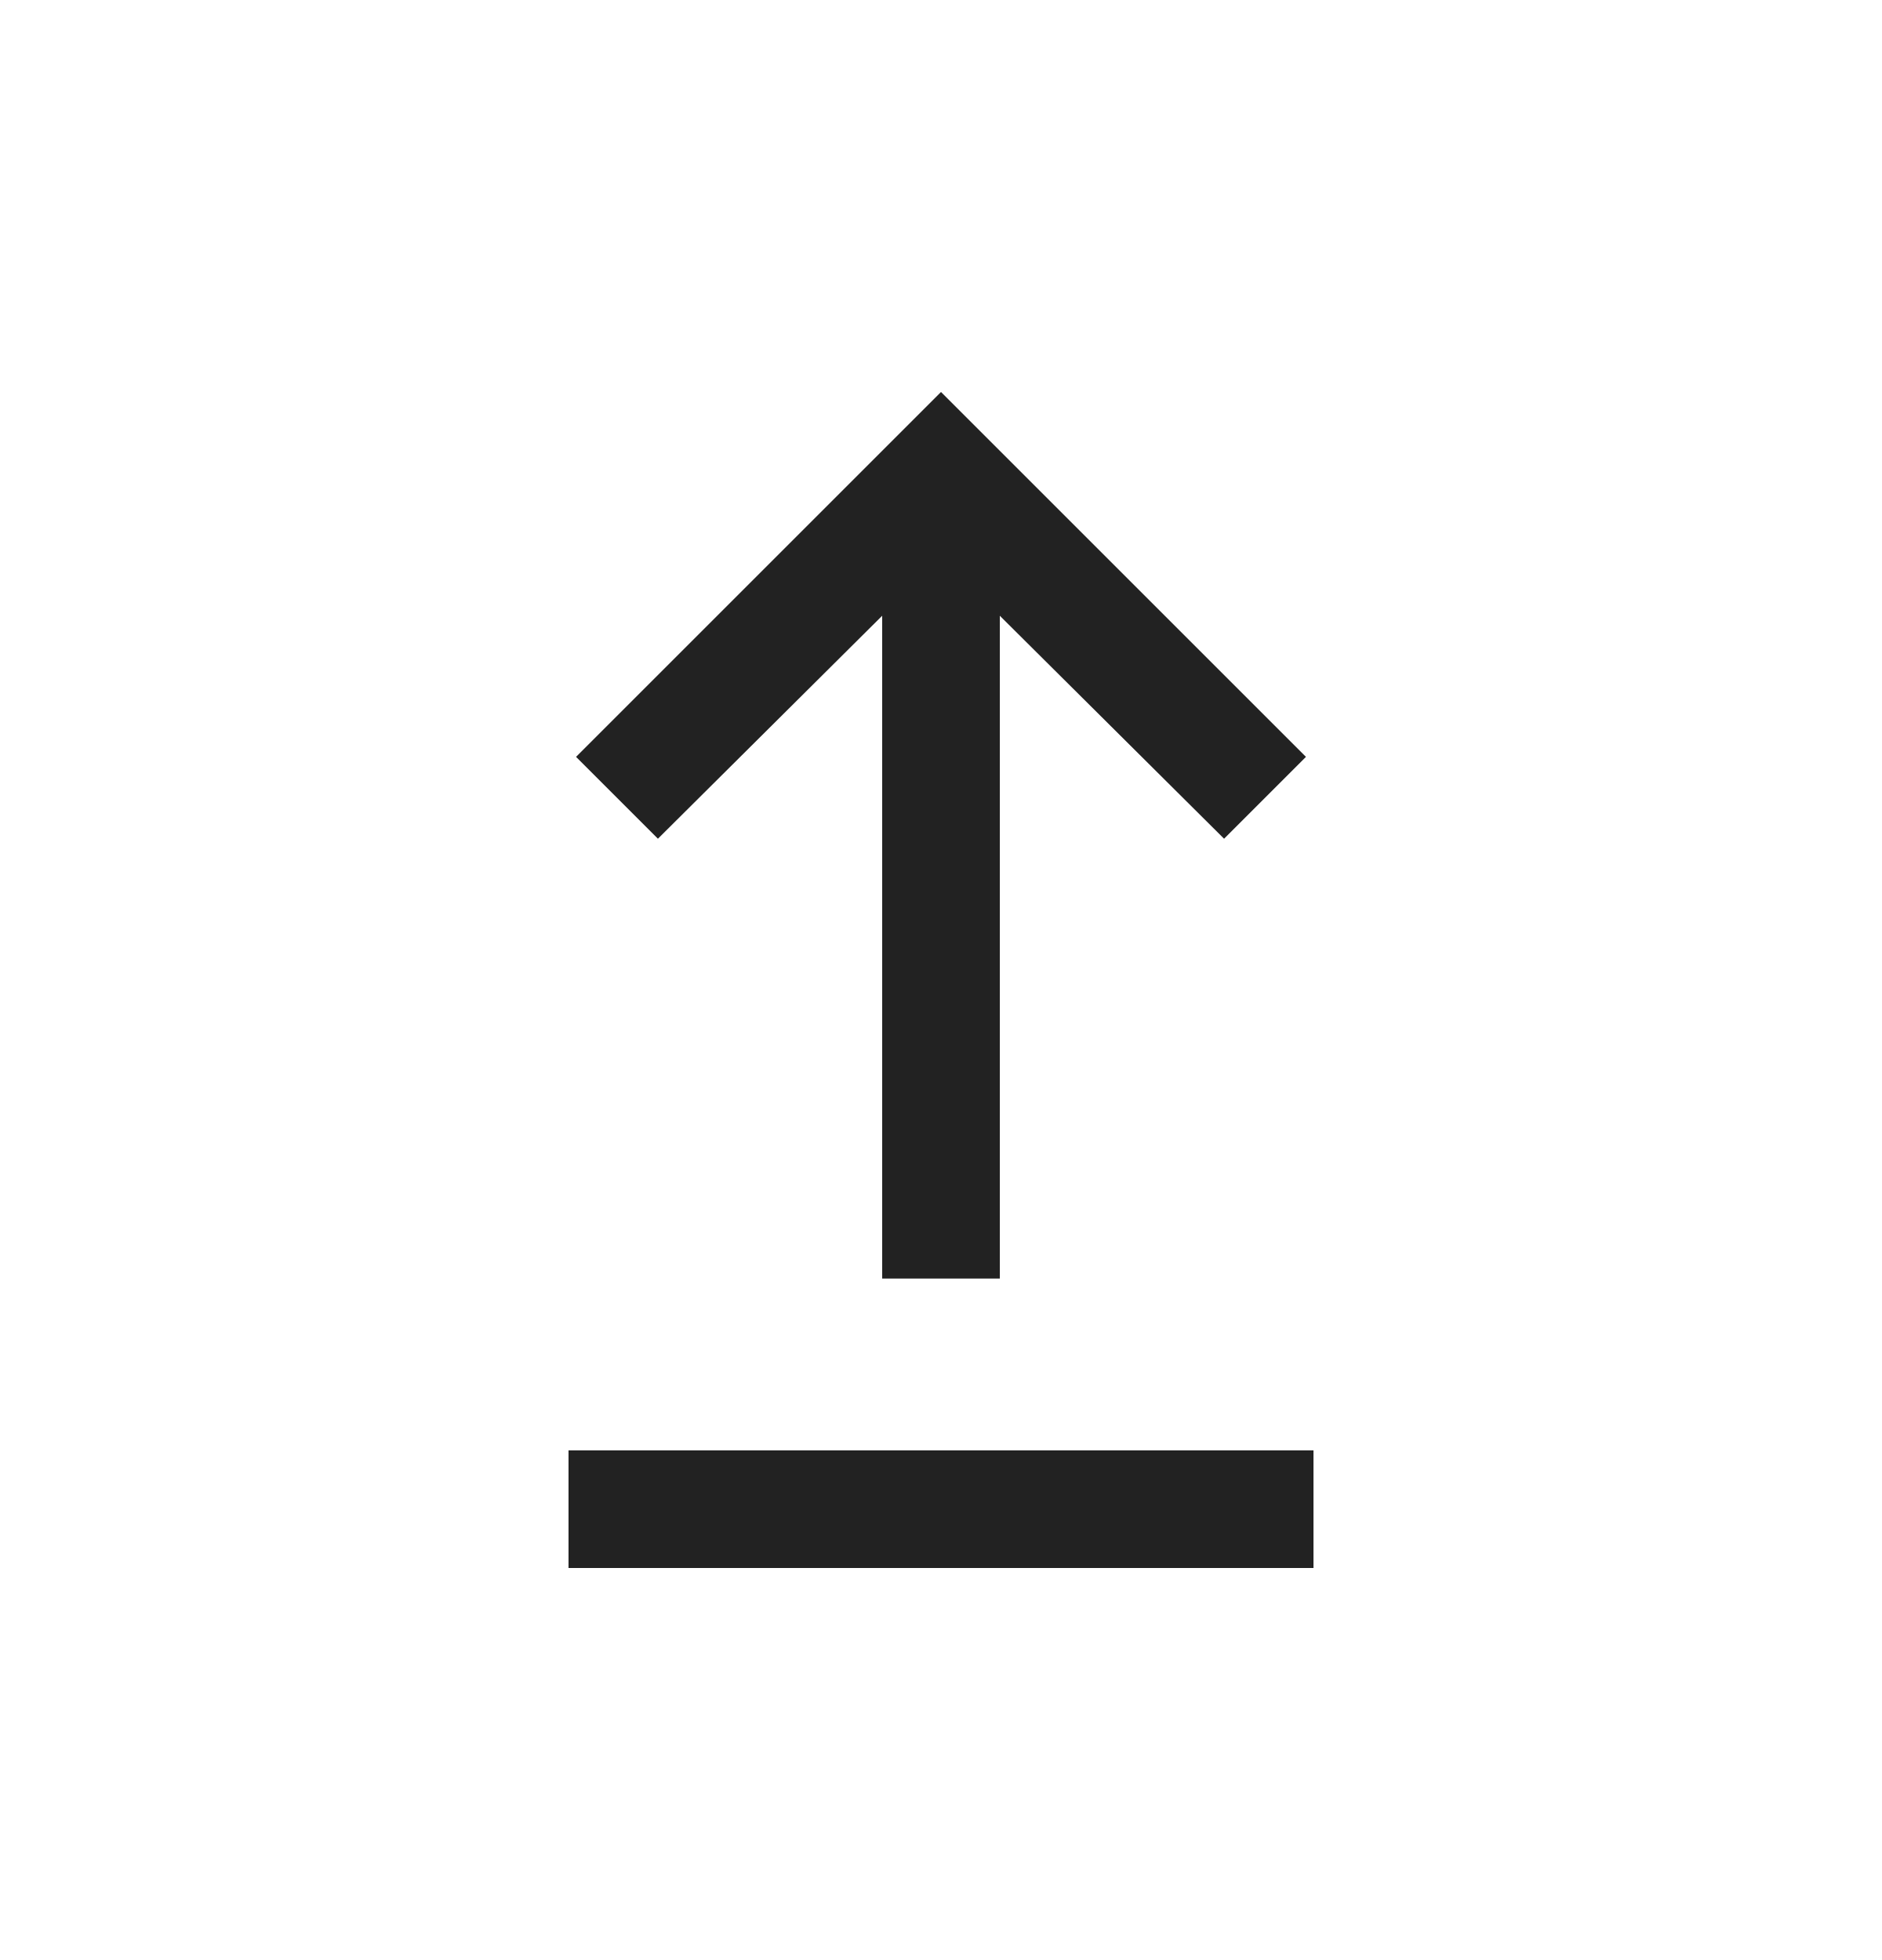
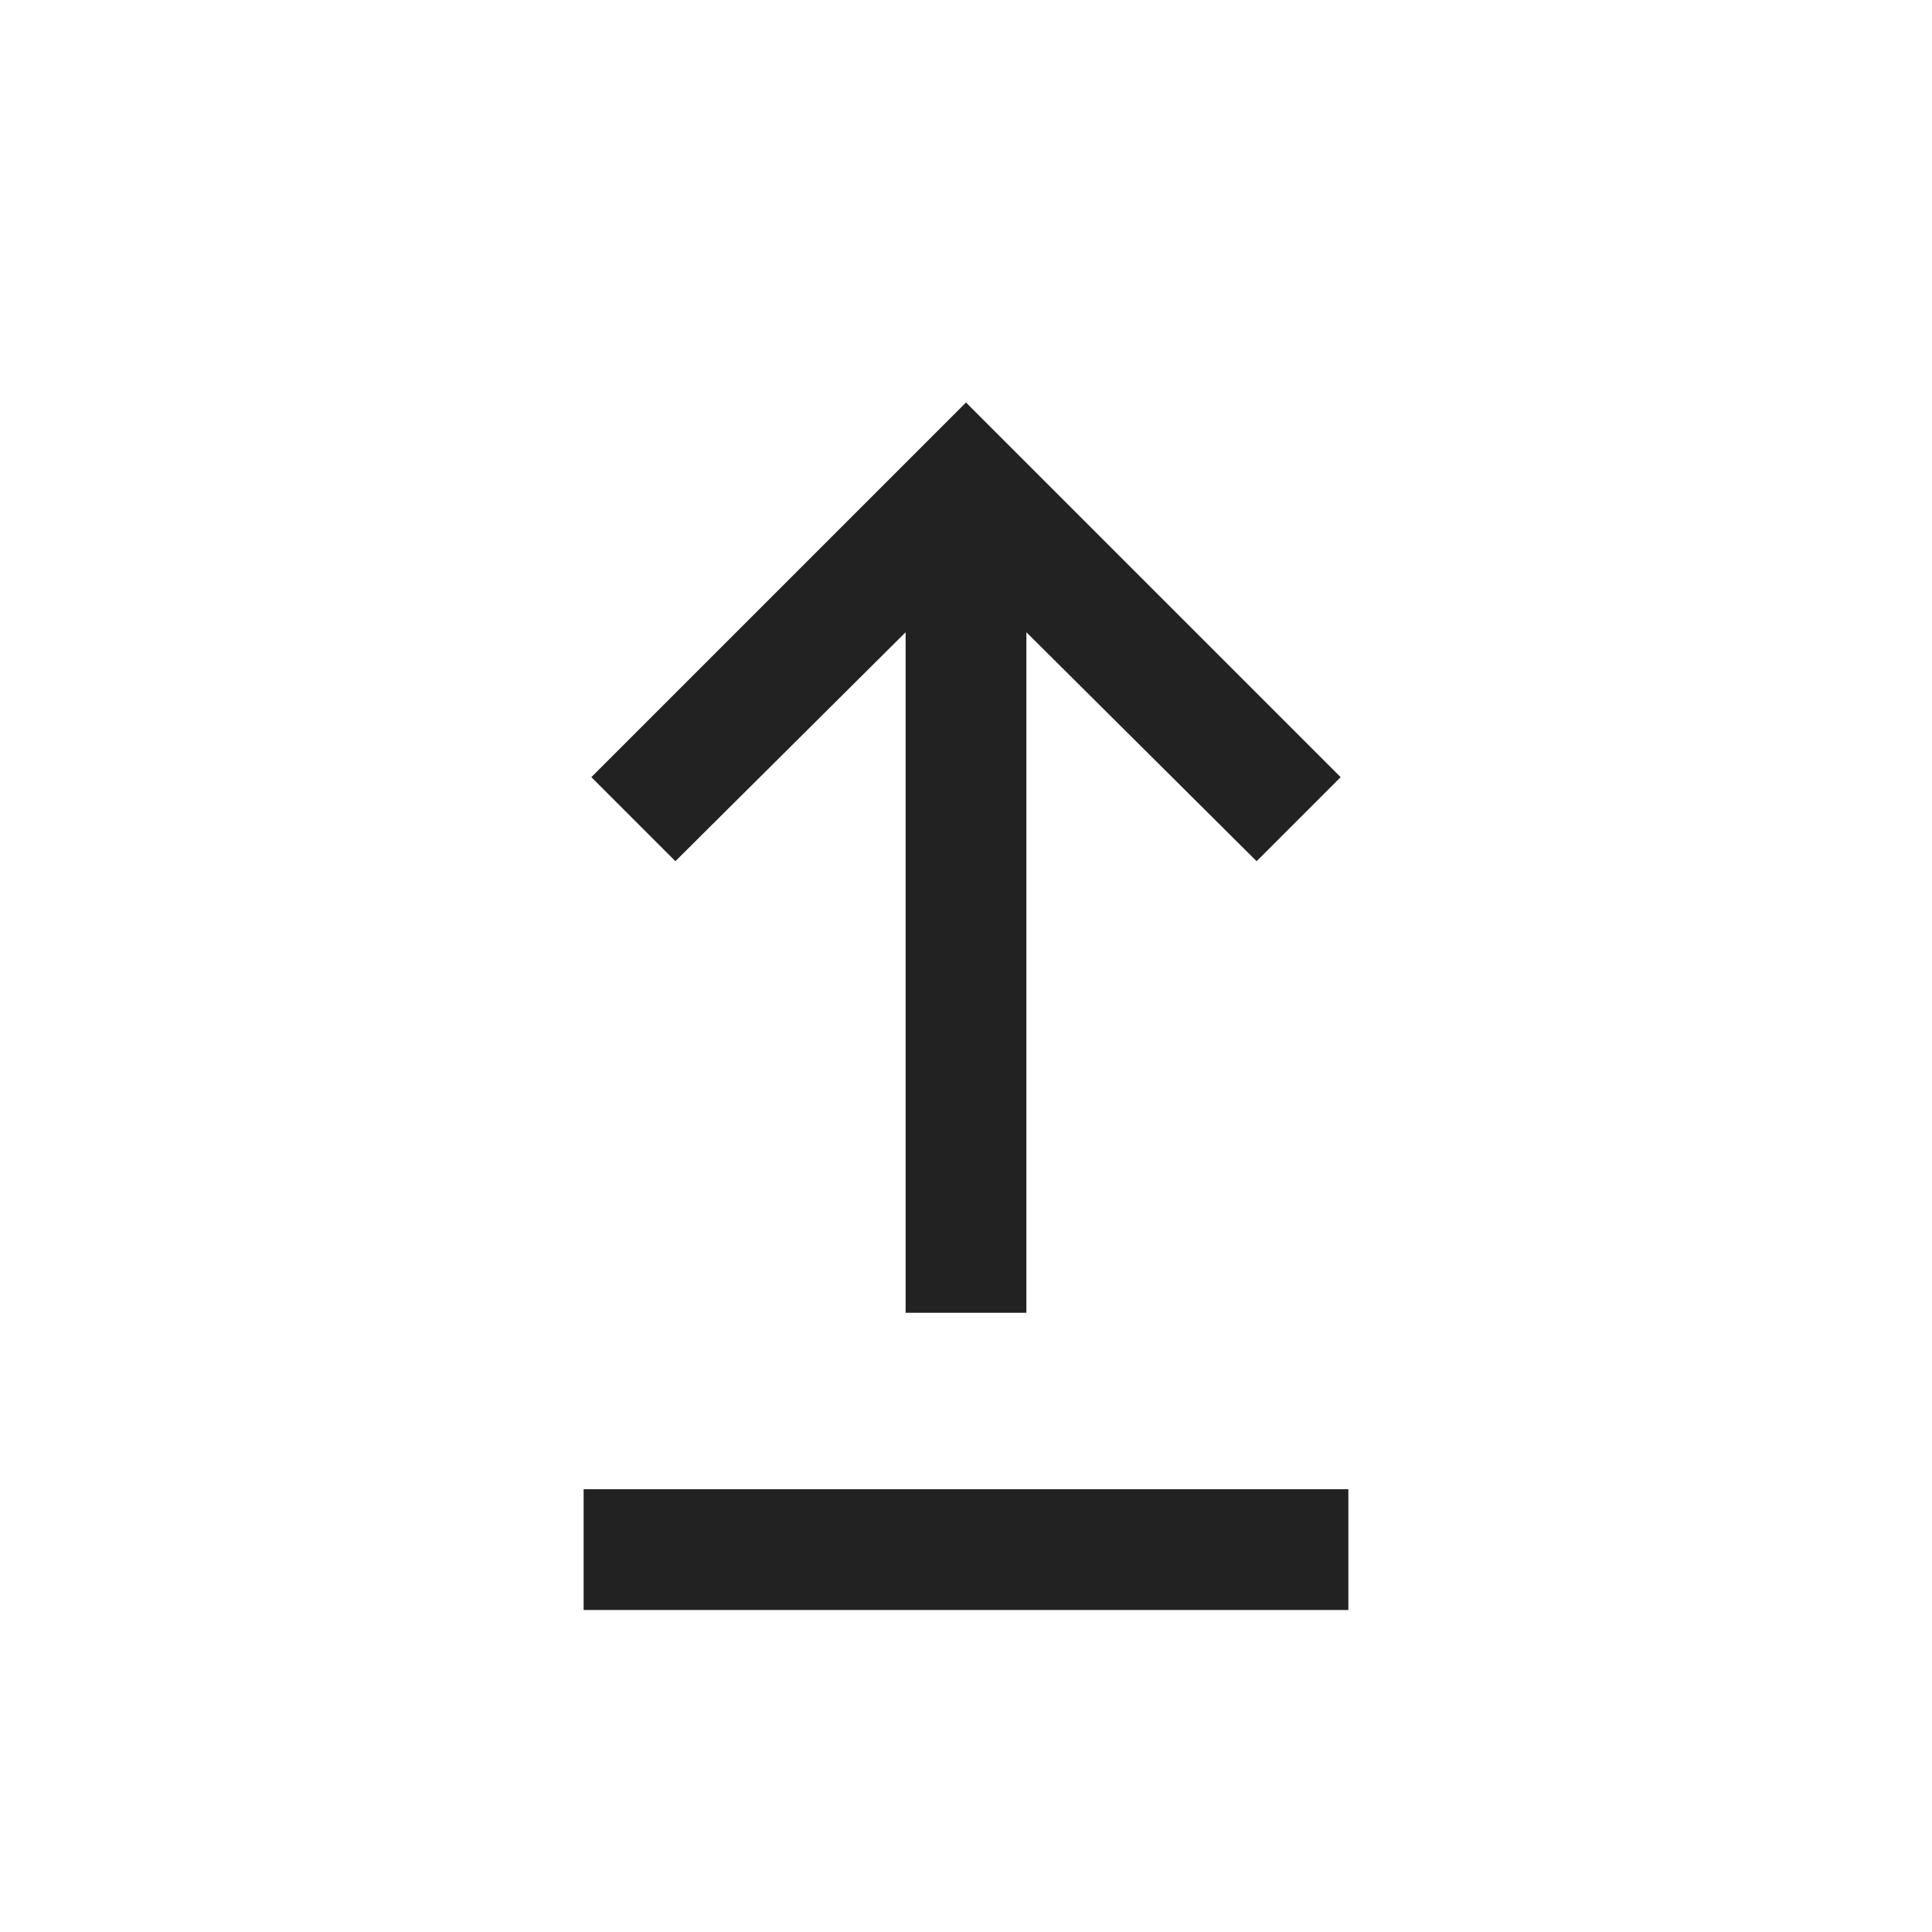
- <svg xmlns="http://www.w3.org/2000/svg" width="24" height="25" viewBox="0 0 24 25" fill="none">
-   <mask id="mask0_2710_34461" style="mask-type:alpha" maskUnits="userSpaceOnUse" x="0" y="0" width="24" height="25">
+ <svg xmlns="http://www.w3.org/2000/svg" width="24" height="24" viewBox="0 0 24 24" fill="none">
+   <mask id="mask0_2710_34461" style="mask-type:alpha" maskUnits="userSpaceOnUse" x="0" y="0" width="24" height="24">
    <rect y="0.5" width="24" height="24" fill="#D9D9D9" />
  </mask>
  <g mask="url(#mask0_2710_34461)">
    <path d="M7.25 20V18.5H16.75V20H7.25ZM11.25 16.308V7.854L8.39 10.698L7.346 9.654L12 5L16.654 9.654L15.61 10.698L12.75 7.854V16.308H11.25Z" fill="#222222" />
  </g>
</svg>
